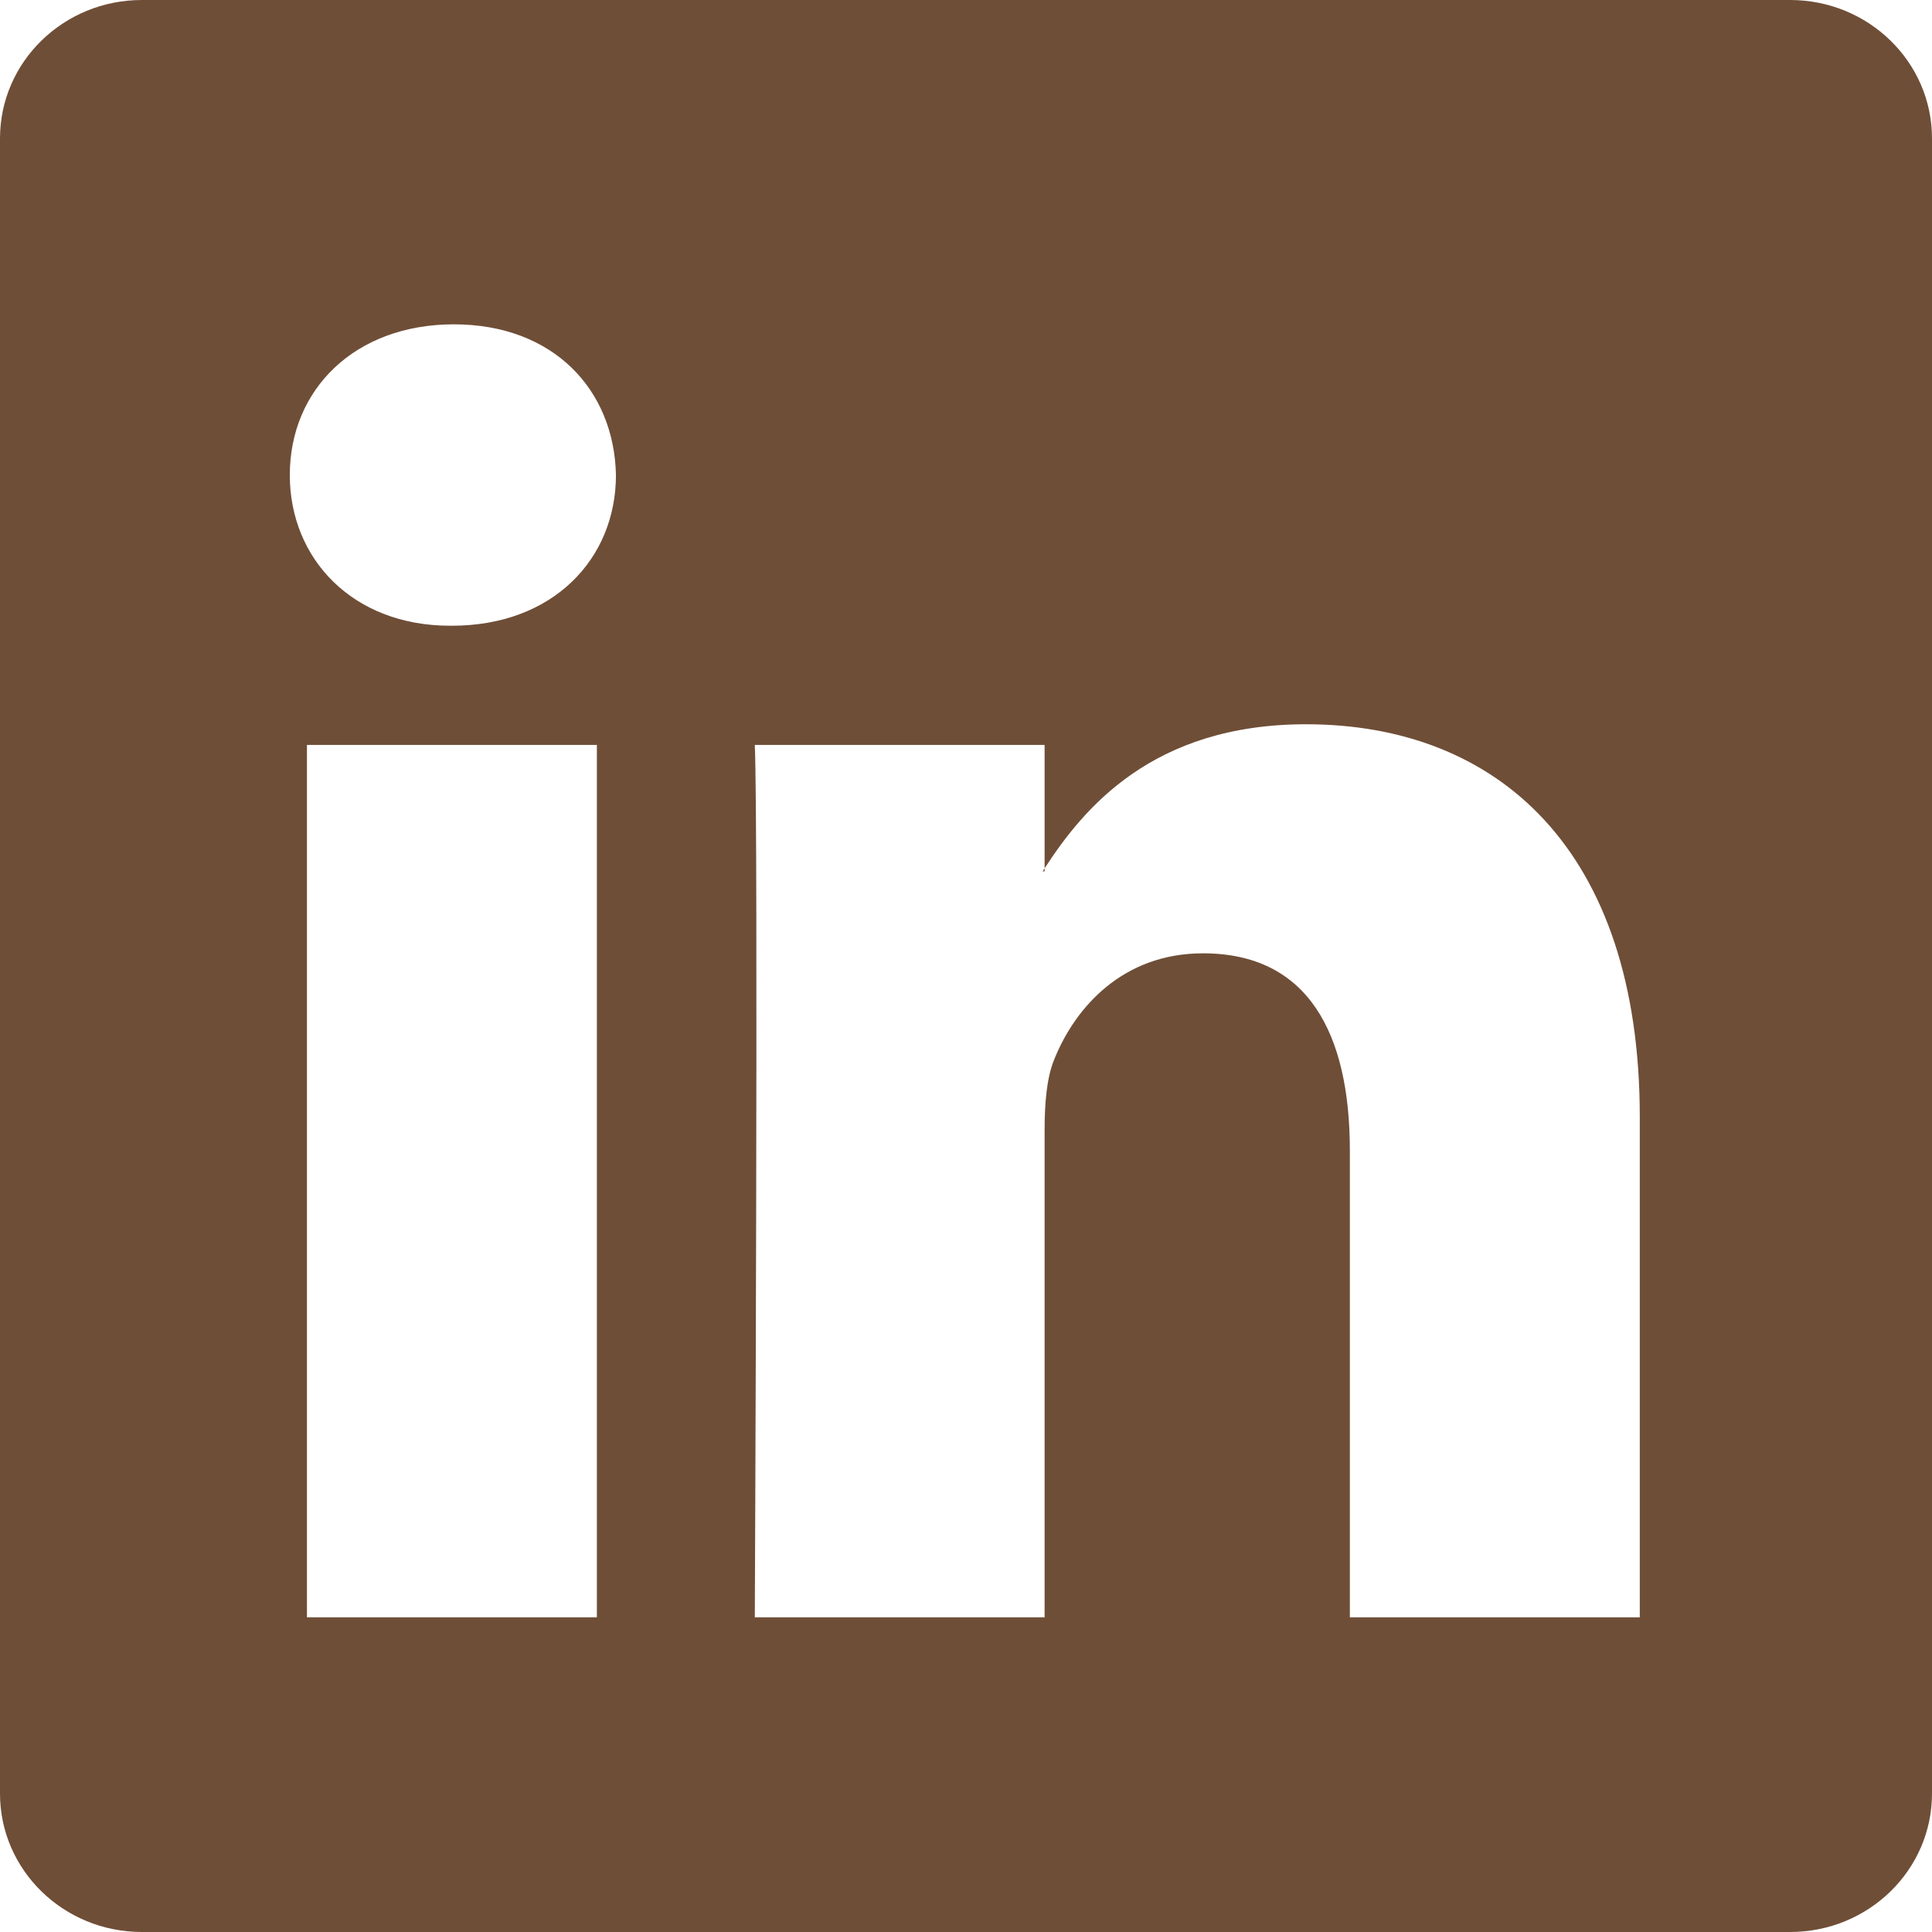
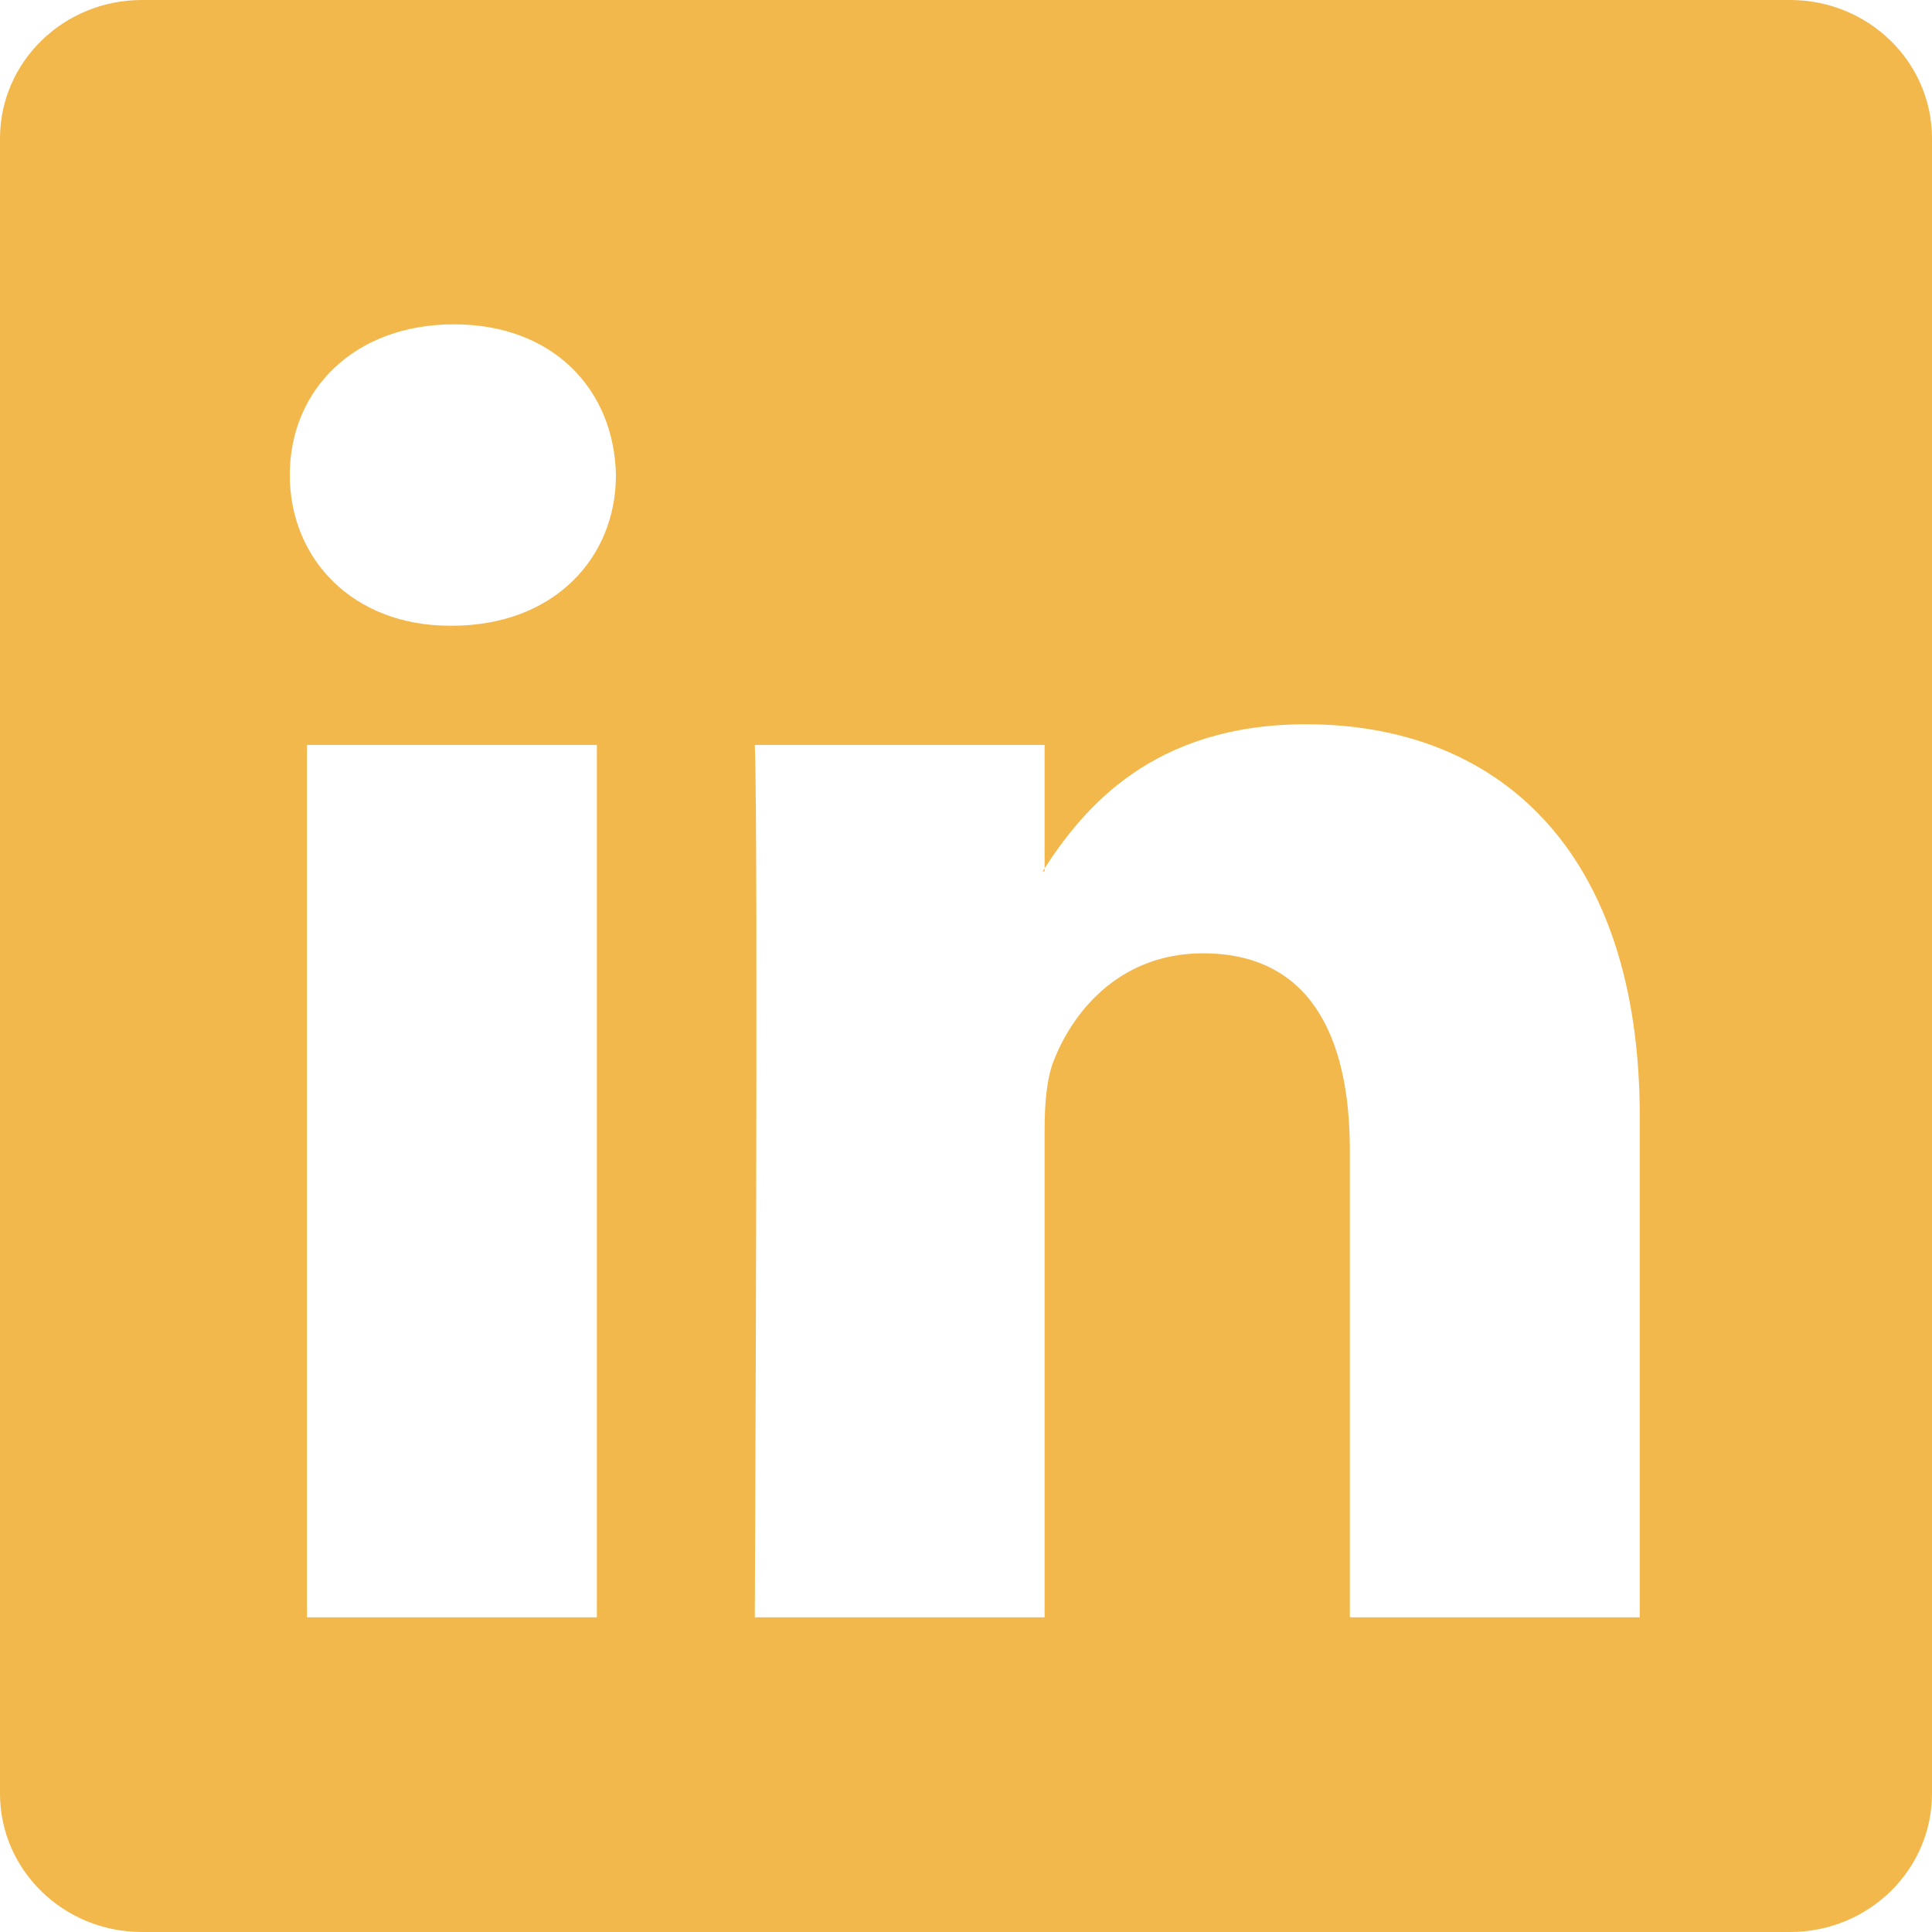
<svg xmlns="http://www.w3.org/2000/svg" width="16" height="16" fill="currentColor" class="bi bi-linkedin" viewBox="0 0 16 16">
-   <path d="M0 1.146C0 .513.526 0 1.175 0h13.65C15.474 0 16 .513 16 1.146v13.708c0 .633-.526 1.146-1.175 1.146H1.175C.526 16 0 15.487 0 14.854zm4.943 12.248V6.169H2.542v7.225zm-1.2-8.212c.837 0 1.358-.554 1.358-1.248-.015-.709-.52-1.248-1.342-1.248S2.4 3.226 2.4 3.934c0 .694.521 1.248 1.327 1.248zm4.908 8.212V9.359c0-.216.016-.432.08-.586.173-.431.568-.878 1.232-.878.869 0 1.216.662 1.216 1.634v3.865h2.401V9.25c0-2.22-1.184-3.252-2.764-3.252-1.274 0-1.845.7-2.165 1.193v.025h-.016l.016-.025V6.169h-2.4c.03.678 0 7.225 0 7.225z" fill="#6F4E37" />
+   <path d="M0 1.146C0 .513.526 0 1.175 0h13.65C15.474 0 16 .513 16 1.146v13.708c0 .633-.526 1.146-1.175 1.146H1.175C.526 16 0 15.487 0 14.854zm4.943 12.248V6.169H2.542v7.225zm-1.2-8.212c.837 0 1.358-.554 1.358-1.248-.015-.709-.52-1.248-1.342-1.248S2.4 3.226 2.4 3.934c0 .694.521 1.248 1.327 1.248zm4.908 8.212V9.359c0-.216.016-.432.08-.586.173-.431.568-.878 1.232-.878.869 0 1.216.662 1.216 1.634v3.865h2.401V9.25c0-2.22-1.184-3.252-2.764-3.252-1.274 0-1.845.7-2.165 1.193v.025h-.016l.016-.025V6.169h-2.4c.03.678 0 7.225 0 7.225z" fill="#f2b84b" />
</svg>
